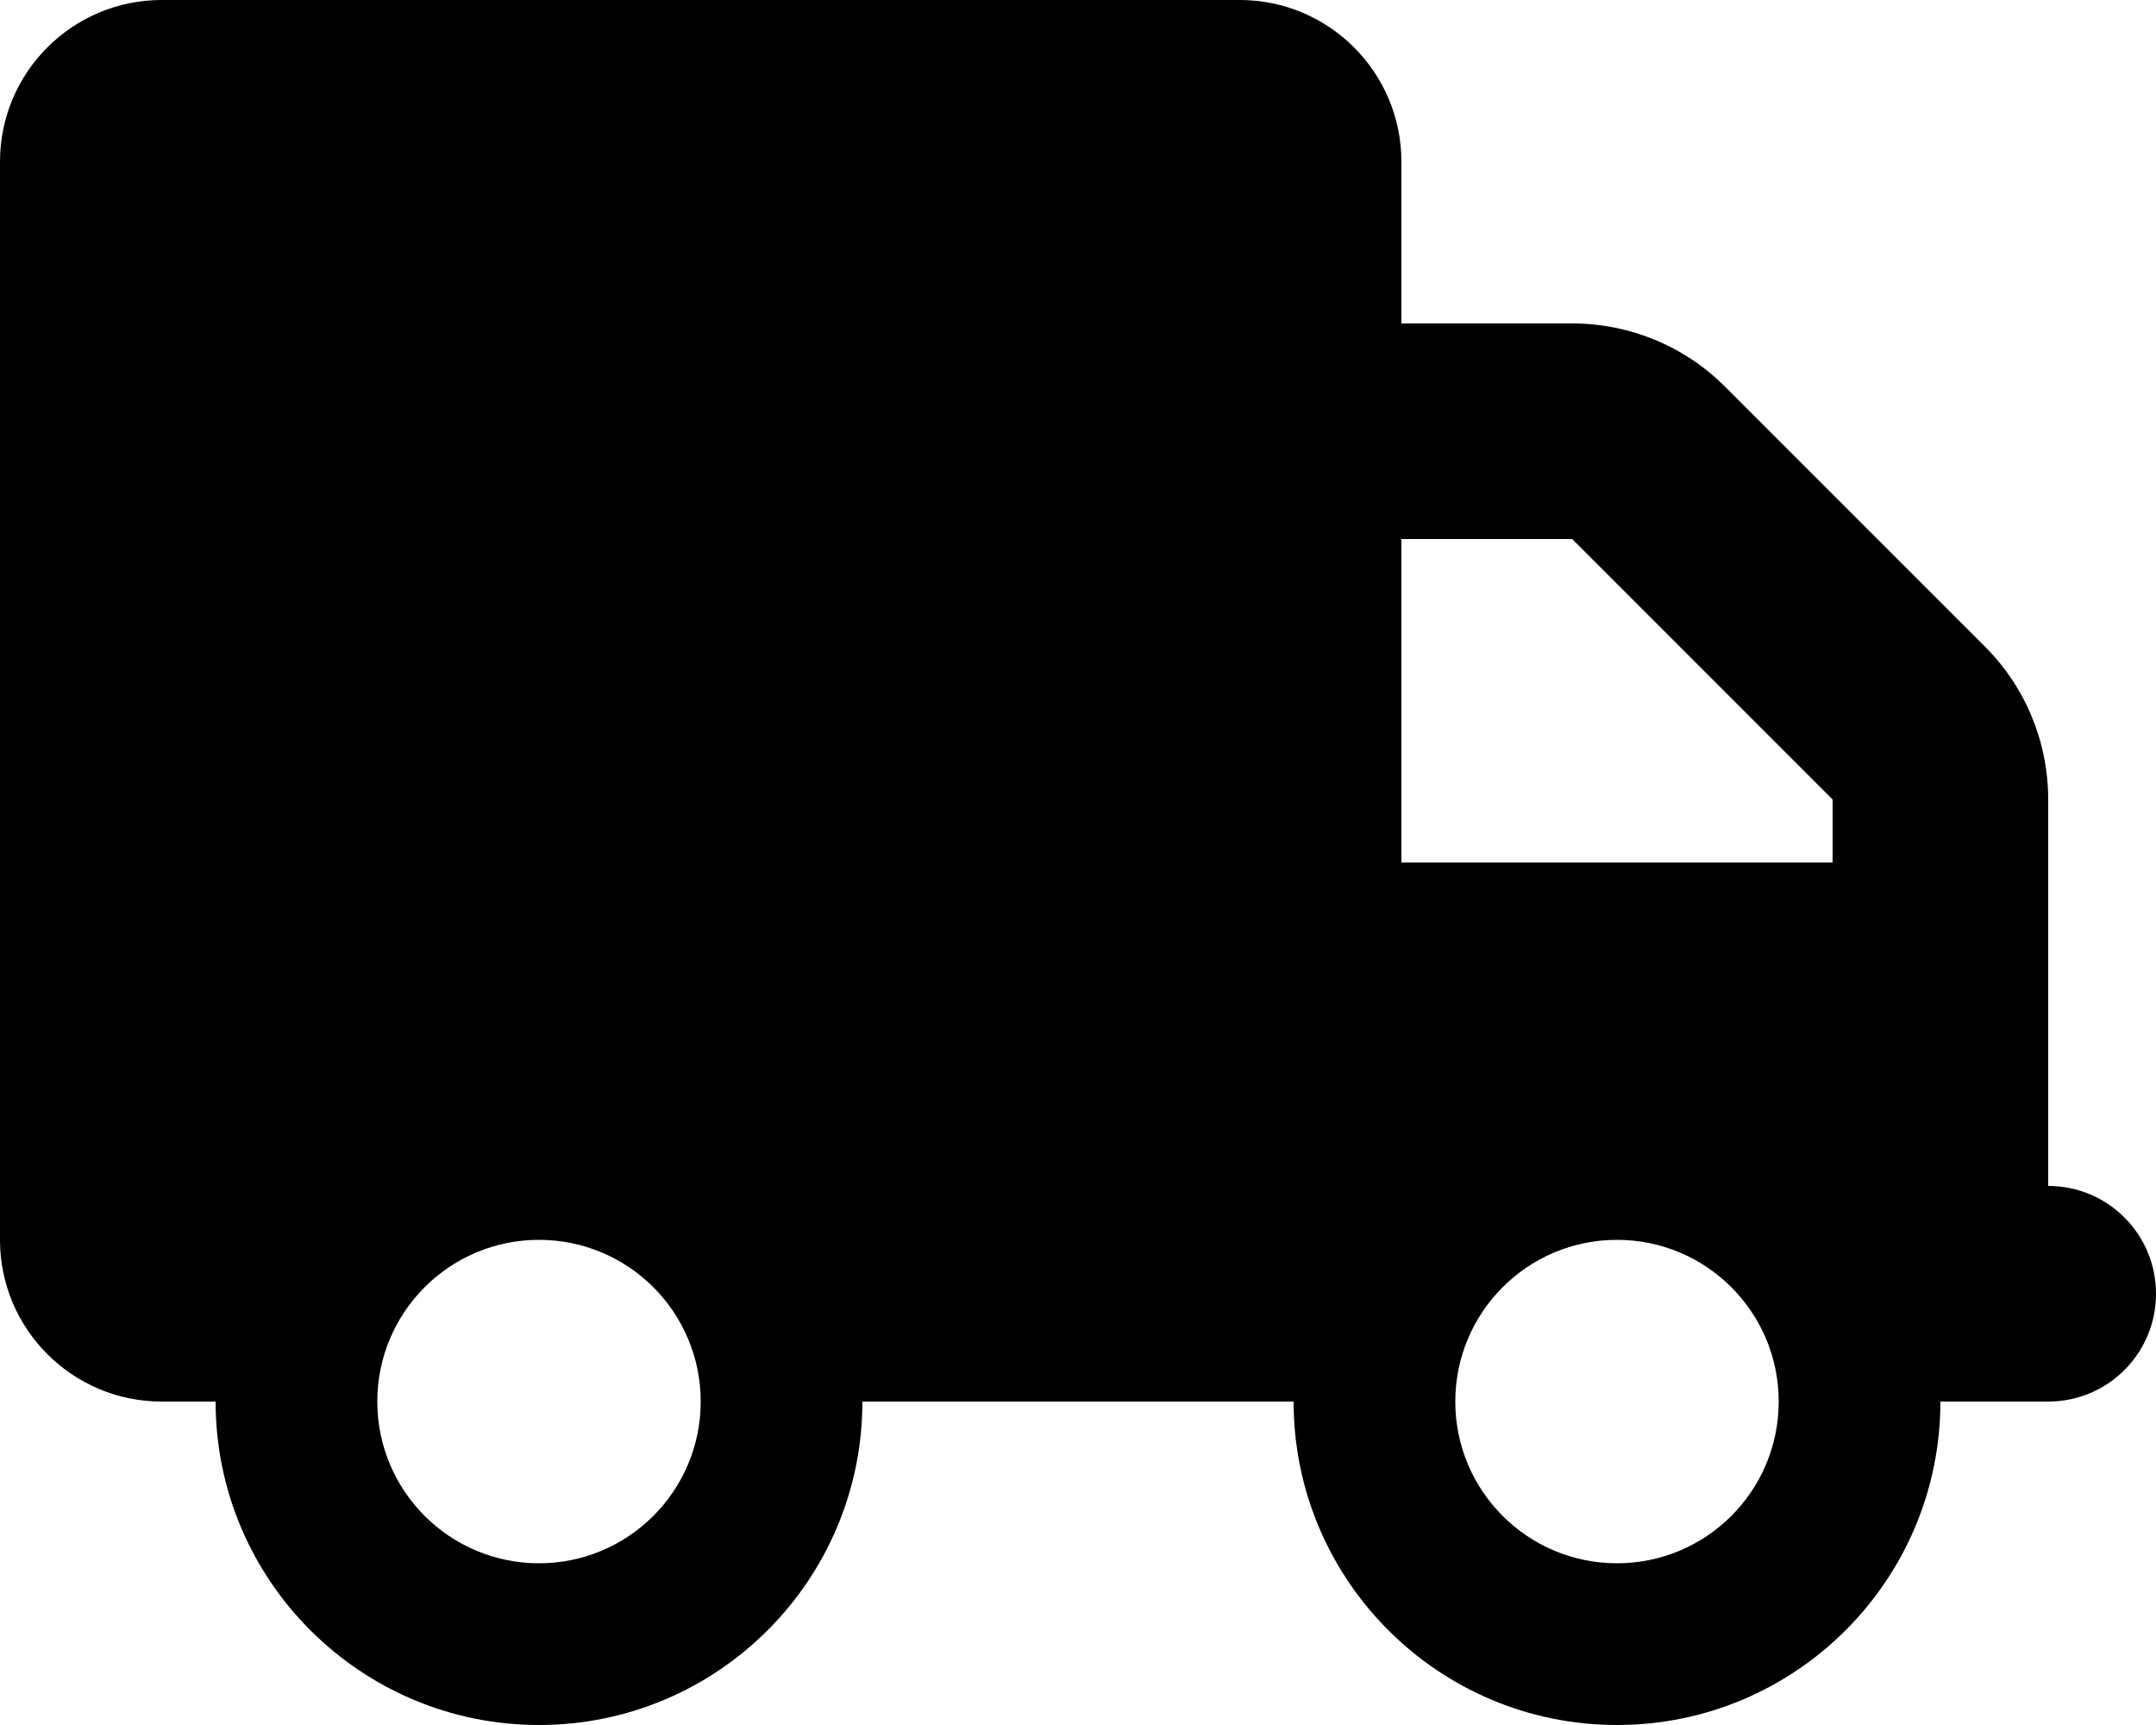
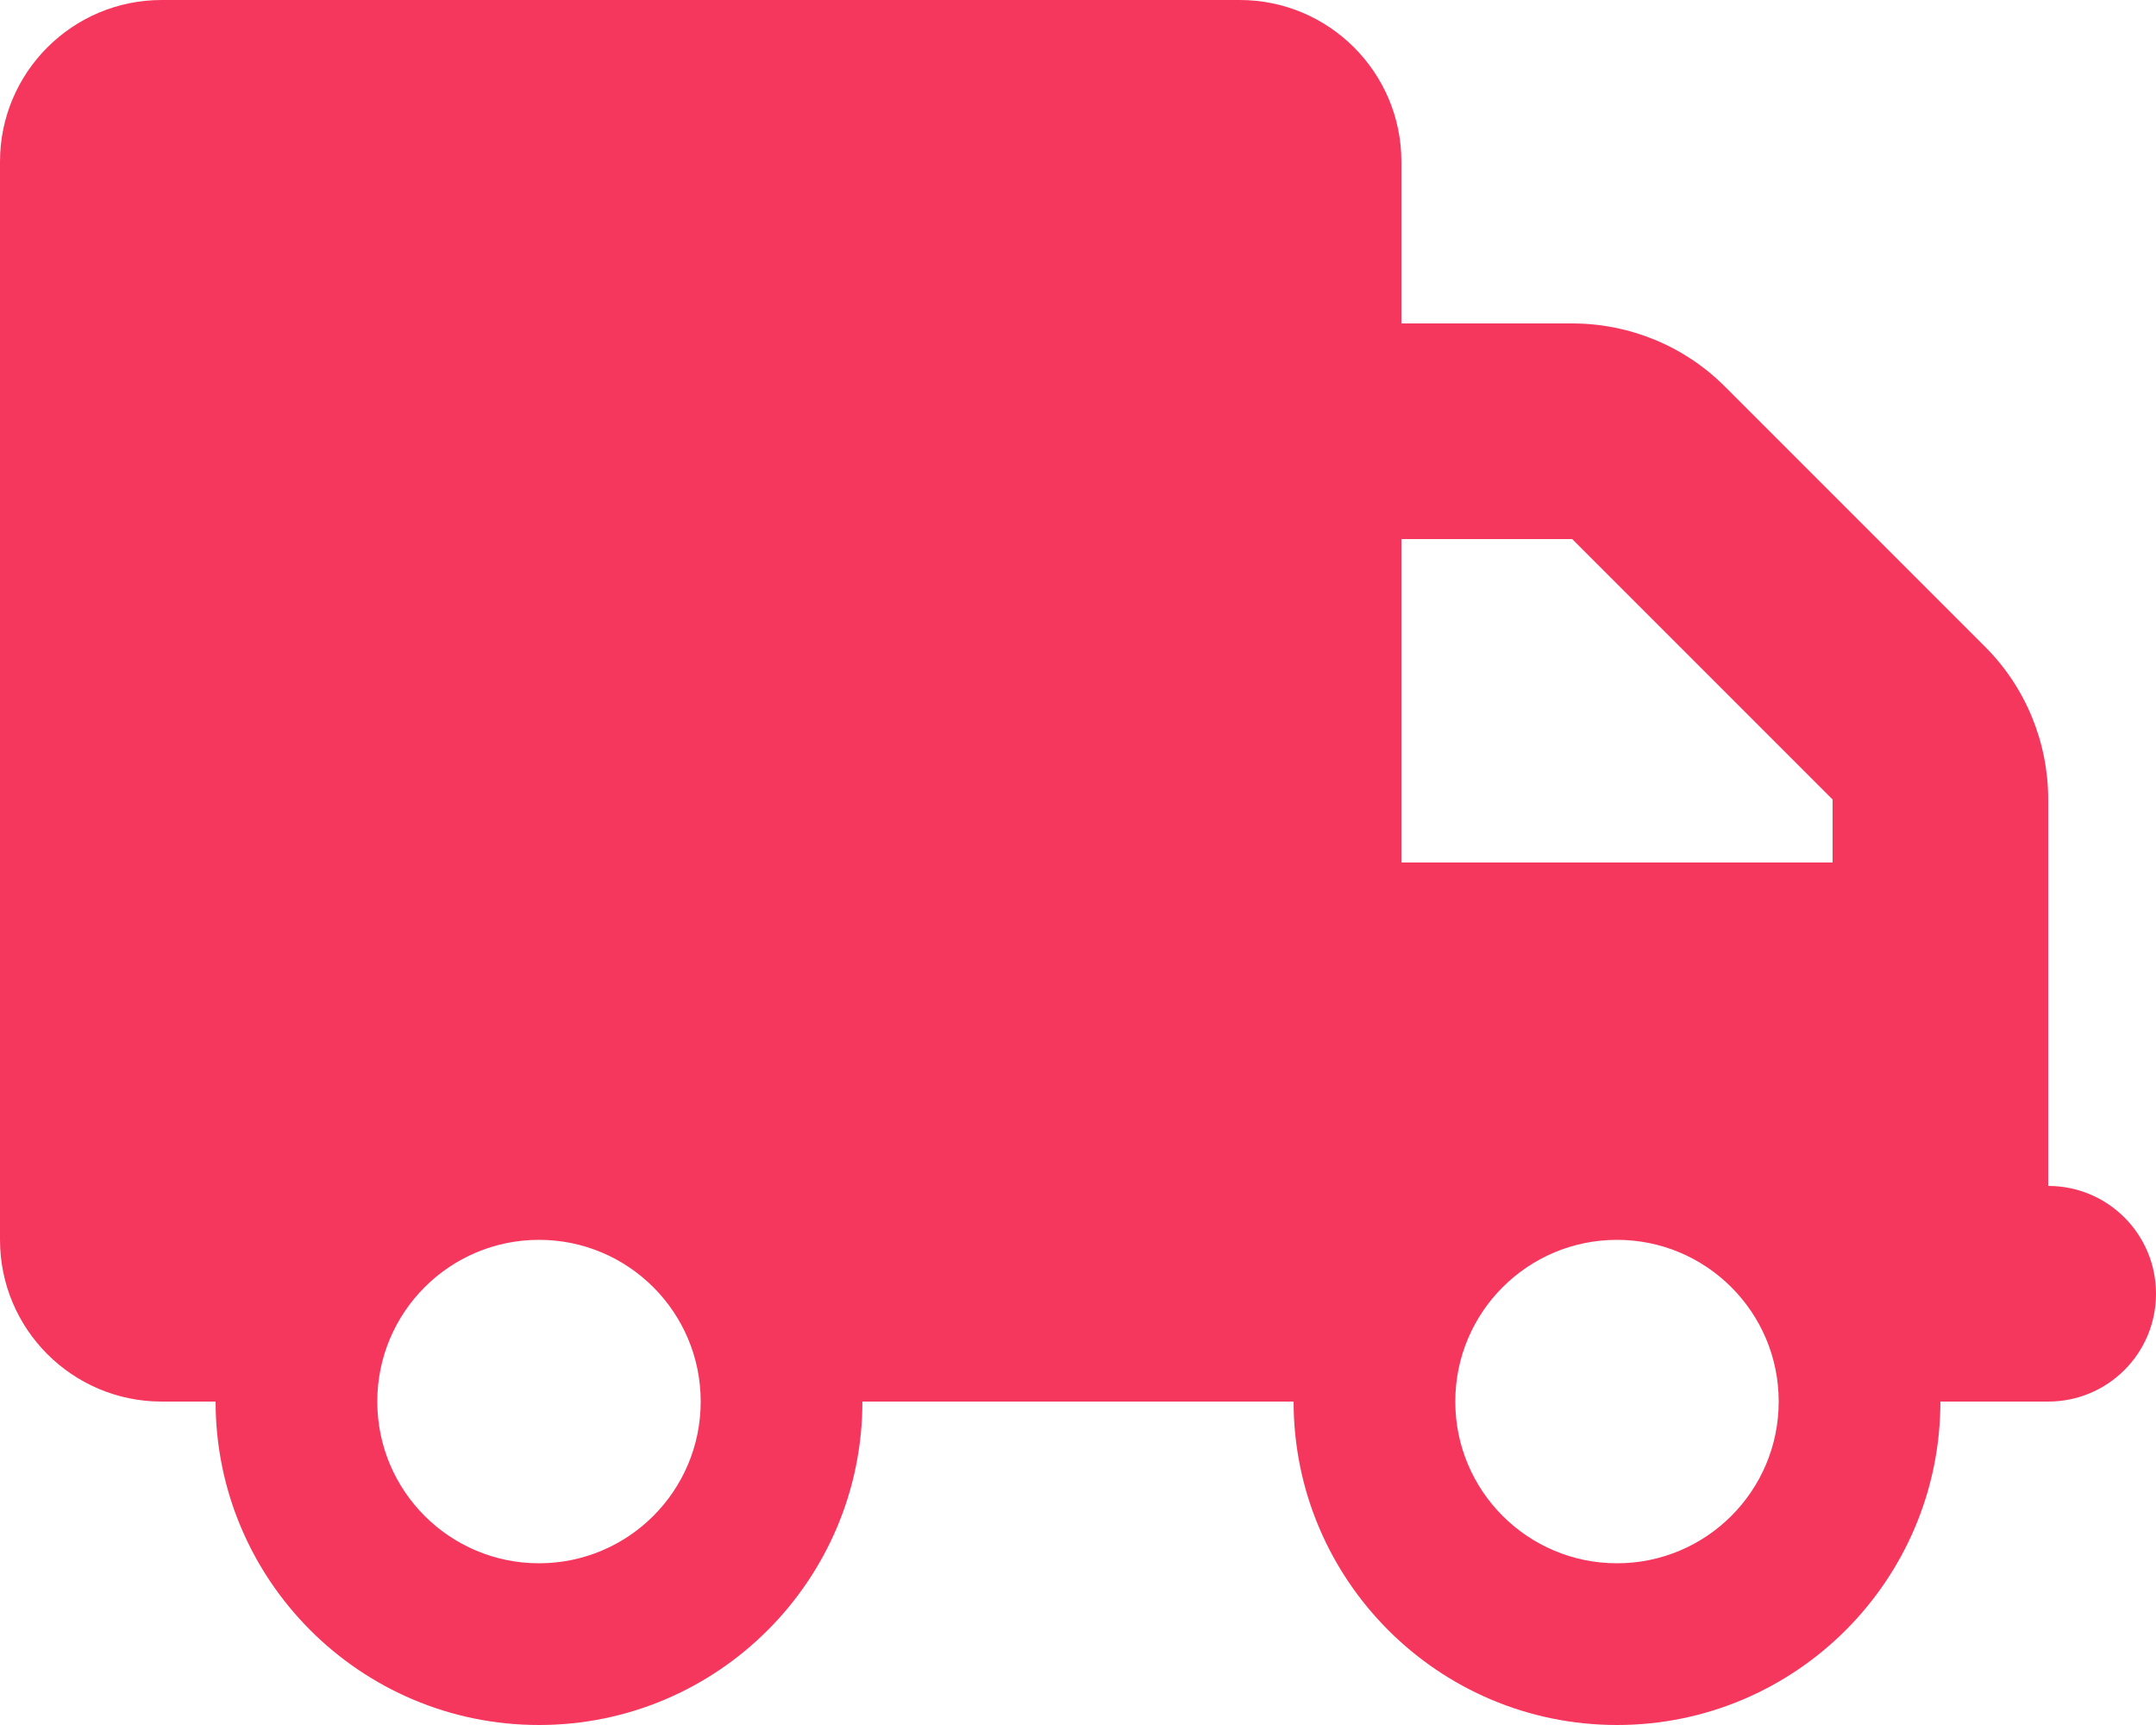
<svg xmlns="http://www.w3.org/2000/svg" viewBox="0 0 640 512">
-   <path d="M48 0C21.5 0 0 21.5 0 48V368c0 26.5 21.5 48 48 48H64c0 53 43 96 96 96s96-43 96-96H384c0 53 43 96 96 96s96-43 96-96h32c17.7 0 32-14.3 32-32s-14.3-32-32-32V288 256 237.3c0-17-6.7-33.3-18.7-45.3L512 114.7c-12-12-28.3-18.7-45.3-18.7H416V48c0-26.5-21.5-48-48-48H48zM416 160h50.7L544 237.3V256H416V160zM112 416a48 48 0 1 1 96 0 48 48 0 1 1 -96 0zm368-48a48 48 0 1 1 0 96 48 48 0 1 1 0-96z" />
+   <path fill="#f6375d" d="M48 0C21.5 0 0 21.5 0 48L0 368c0 26.5 21.5 48 48 48l16 0c0 53 43 96 96 96s96-43 96-96l128 0c0 53 43 96 96 96s96-43 96-96l32 0c17.7 0 32-14.3 32-32s-14.3-32-32-32l0-64 0-32 0-18.7c0-17-6.7-33.3-18.7-45.3L512 114.7c-12-12-28.3-18.7-45.3-18.7L416 96l0-48c0-26.5-21.5-48-48-48L48 0zM416 160l50.7 0L544 237.3l0 18.7-128 0 0-96zM112 416a48 48 0 1 1 96 0 48 48 0 1 1 -96 0zm368-48a48 48 0 1 1 0 96 48 48 0 1 1 0-96z" />
</svg>
